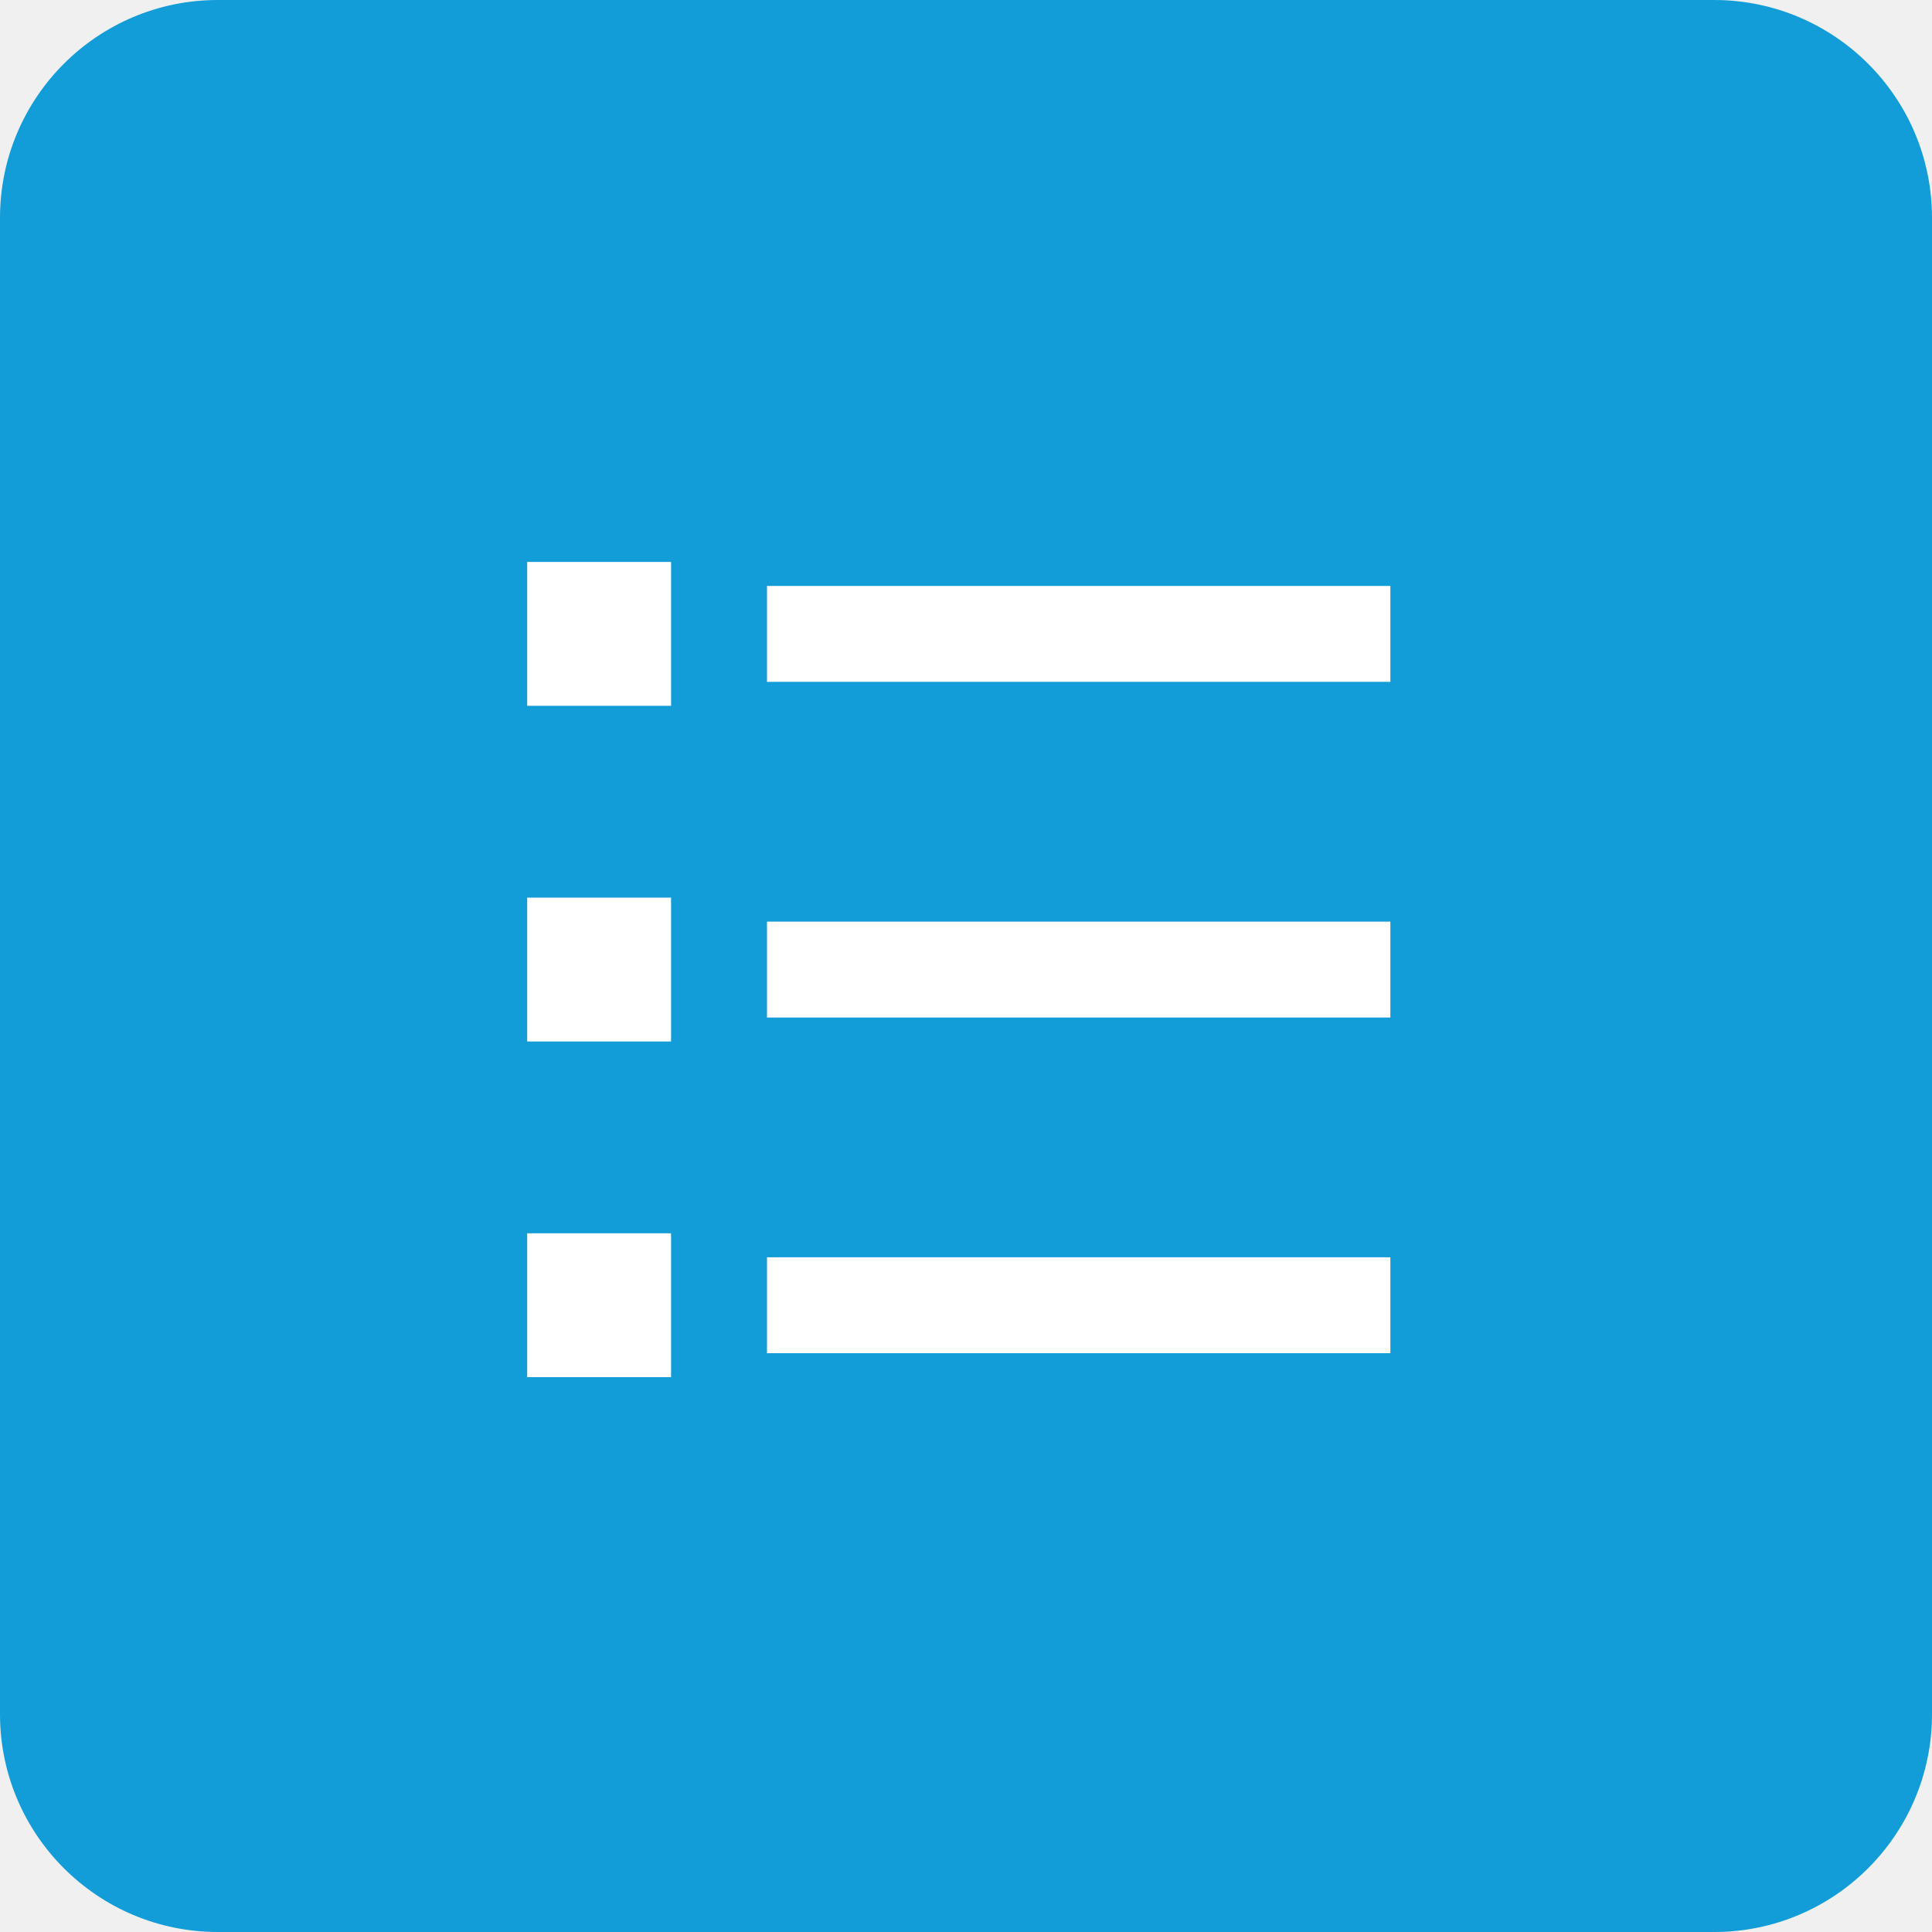
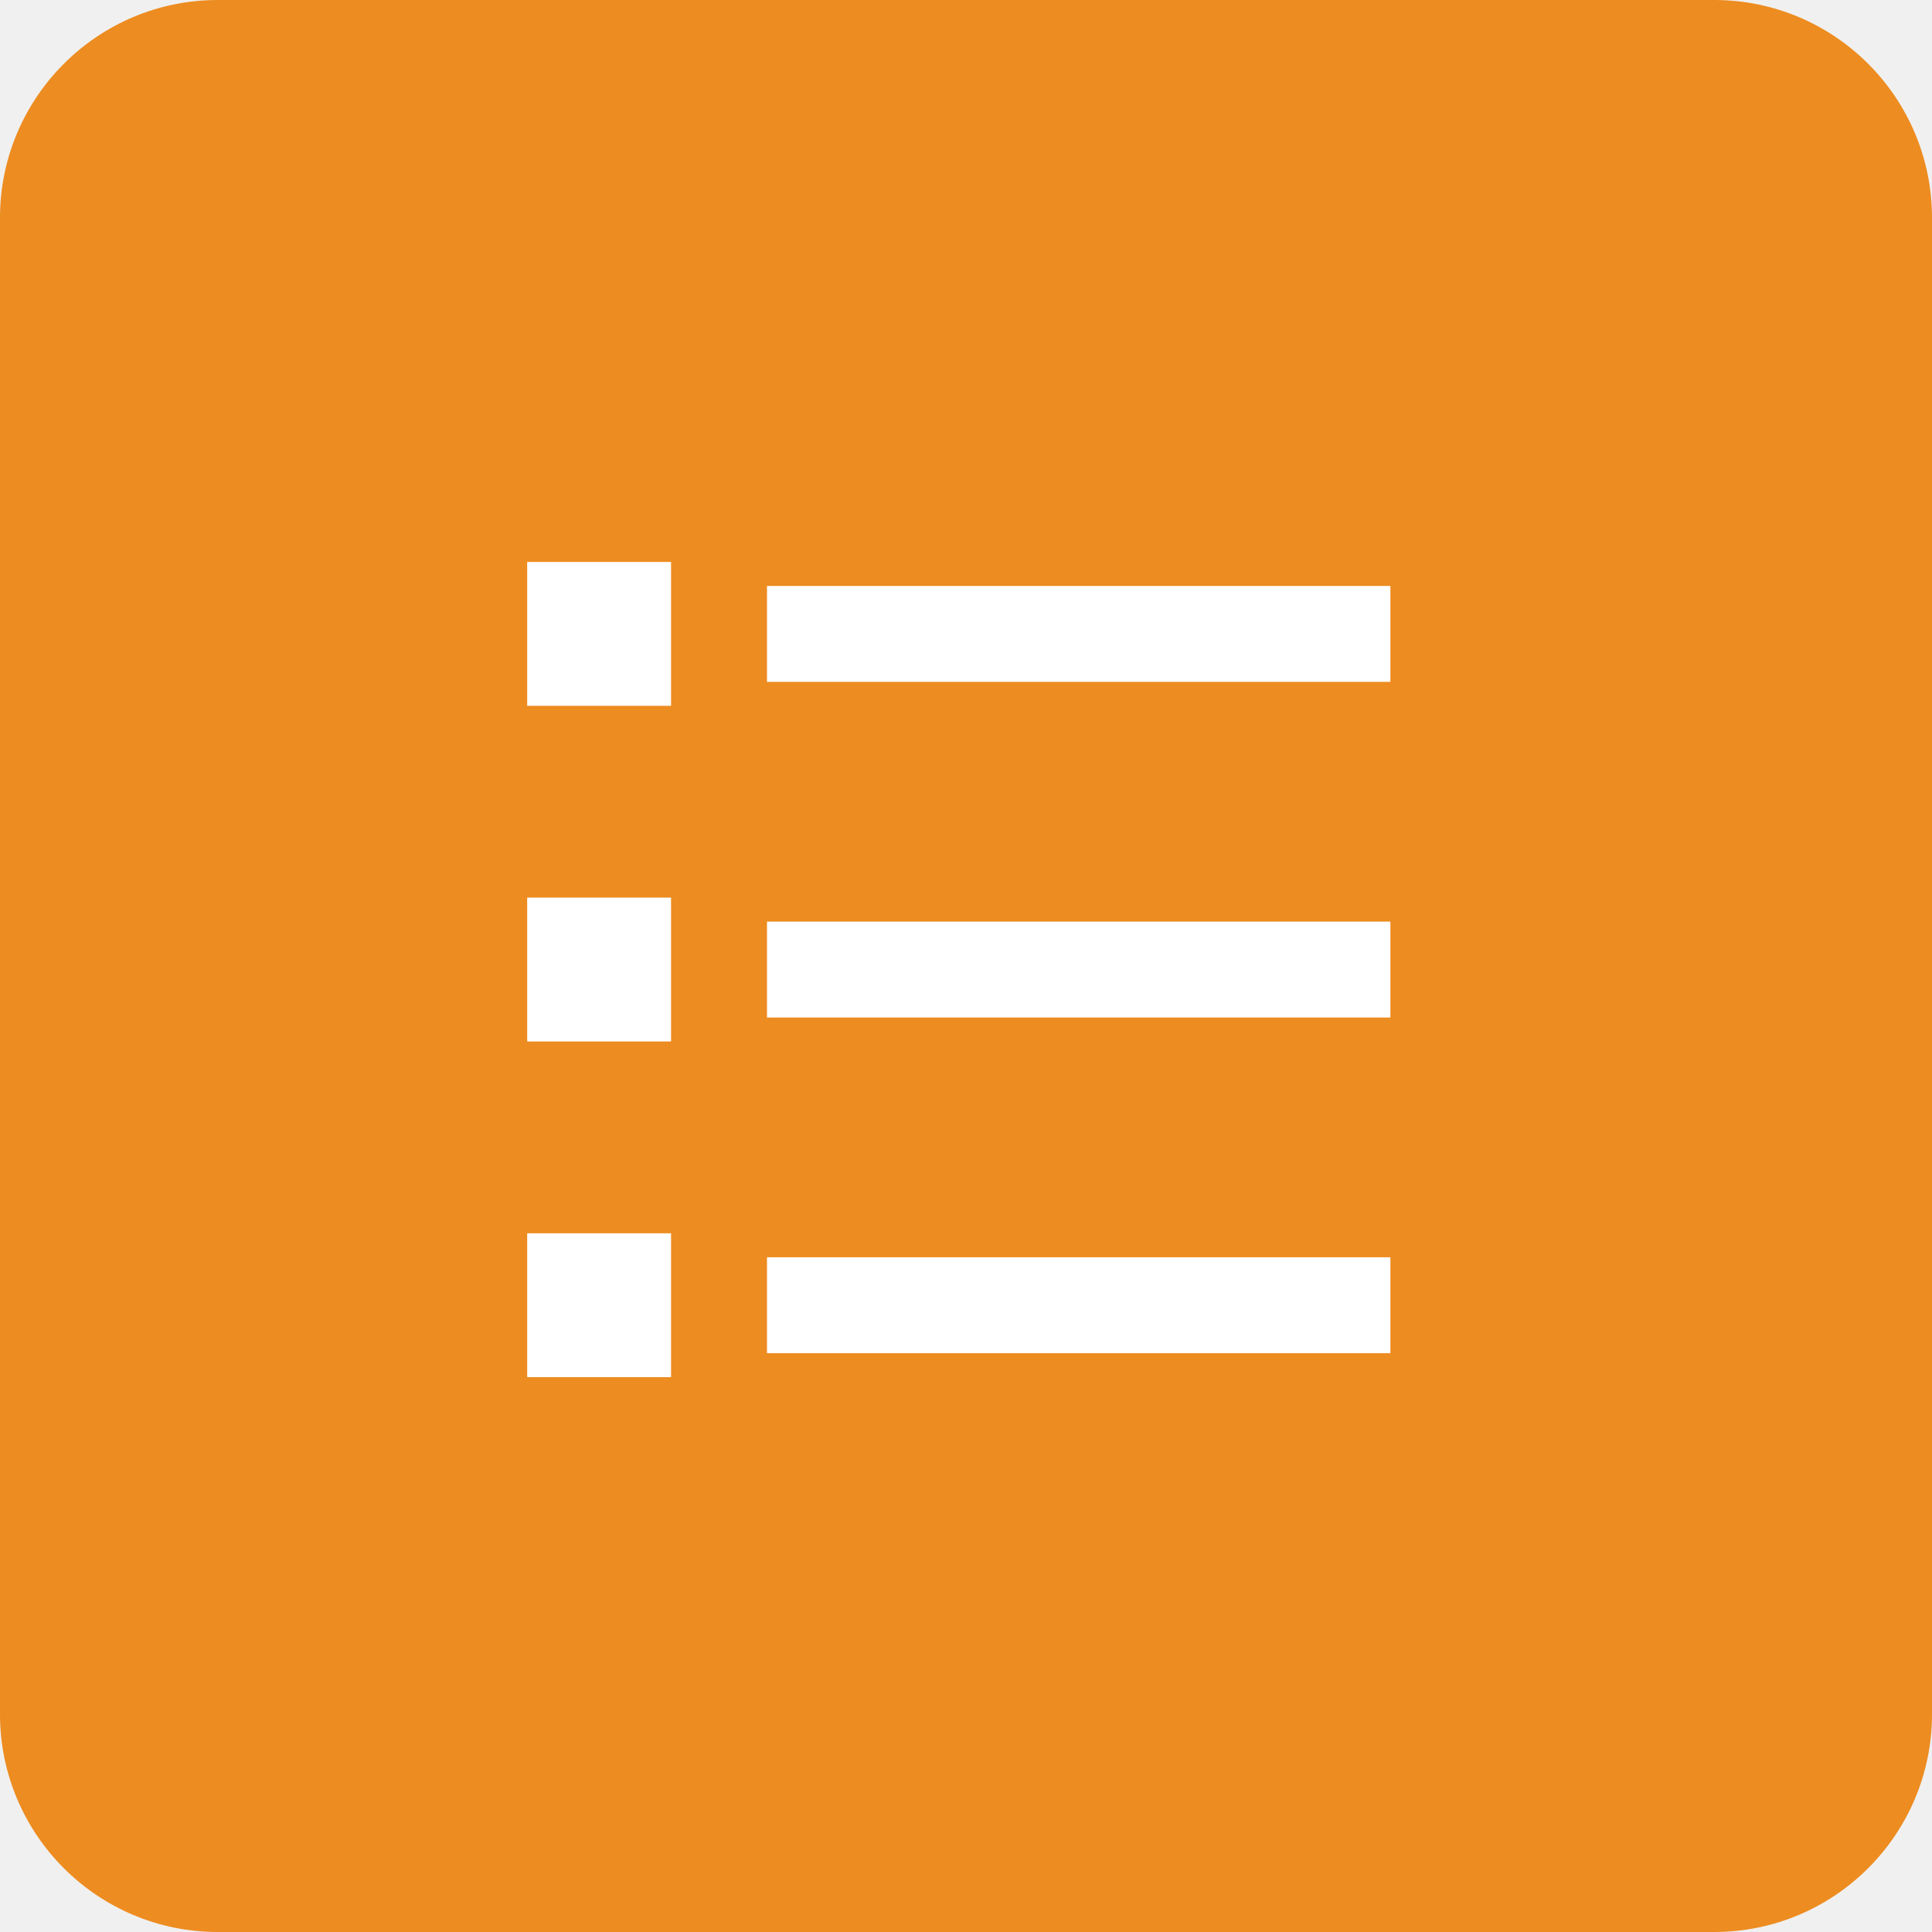
<svg xmlns="http://www.w3.org/2000/svg" id="Layer_1" data-name="Layer 1" viewBox="0 0 200.095 200.095">
  <defs>
-     <style>.cls-1{fill:#129dd8;}.cls-2{fill:#fff;}</style>
+     <style>.cls-1{fill:#ed8c20;}.cls-2{fill:#fff;}</style>
  </defs>
  <rect class="cls-1" width="200.095" height="200.095" rx="22.565" ry="22.565" />
  <path class="cls-2" d="M79.436,60.686H144v9.933H79.436V60.686ZM54.6,58.2H69.5V73.1H54.6V58.2Zm0,34.765H69.5v14.9H54.6v-14.9Zm0,34.765H69.5v14.9H54.6v-14.9ZM79.436,95.451H144v9.933H79.436V95.451Zm0,34.765H144v9.933H79.436v-9.933h0Z" />
</svg>
